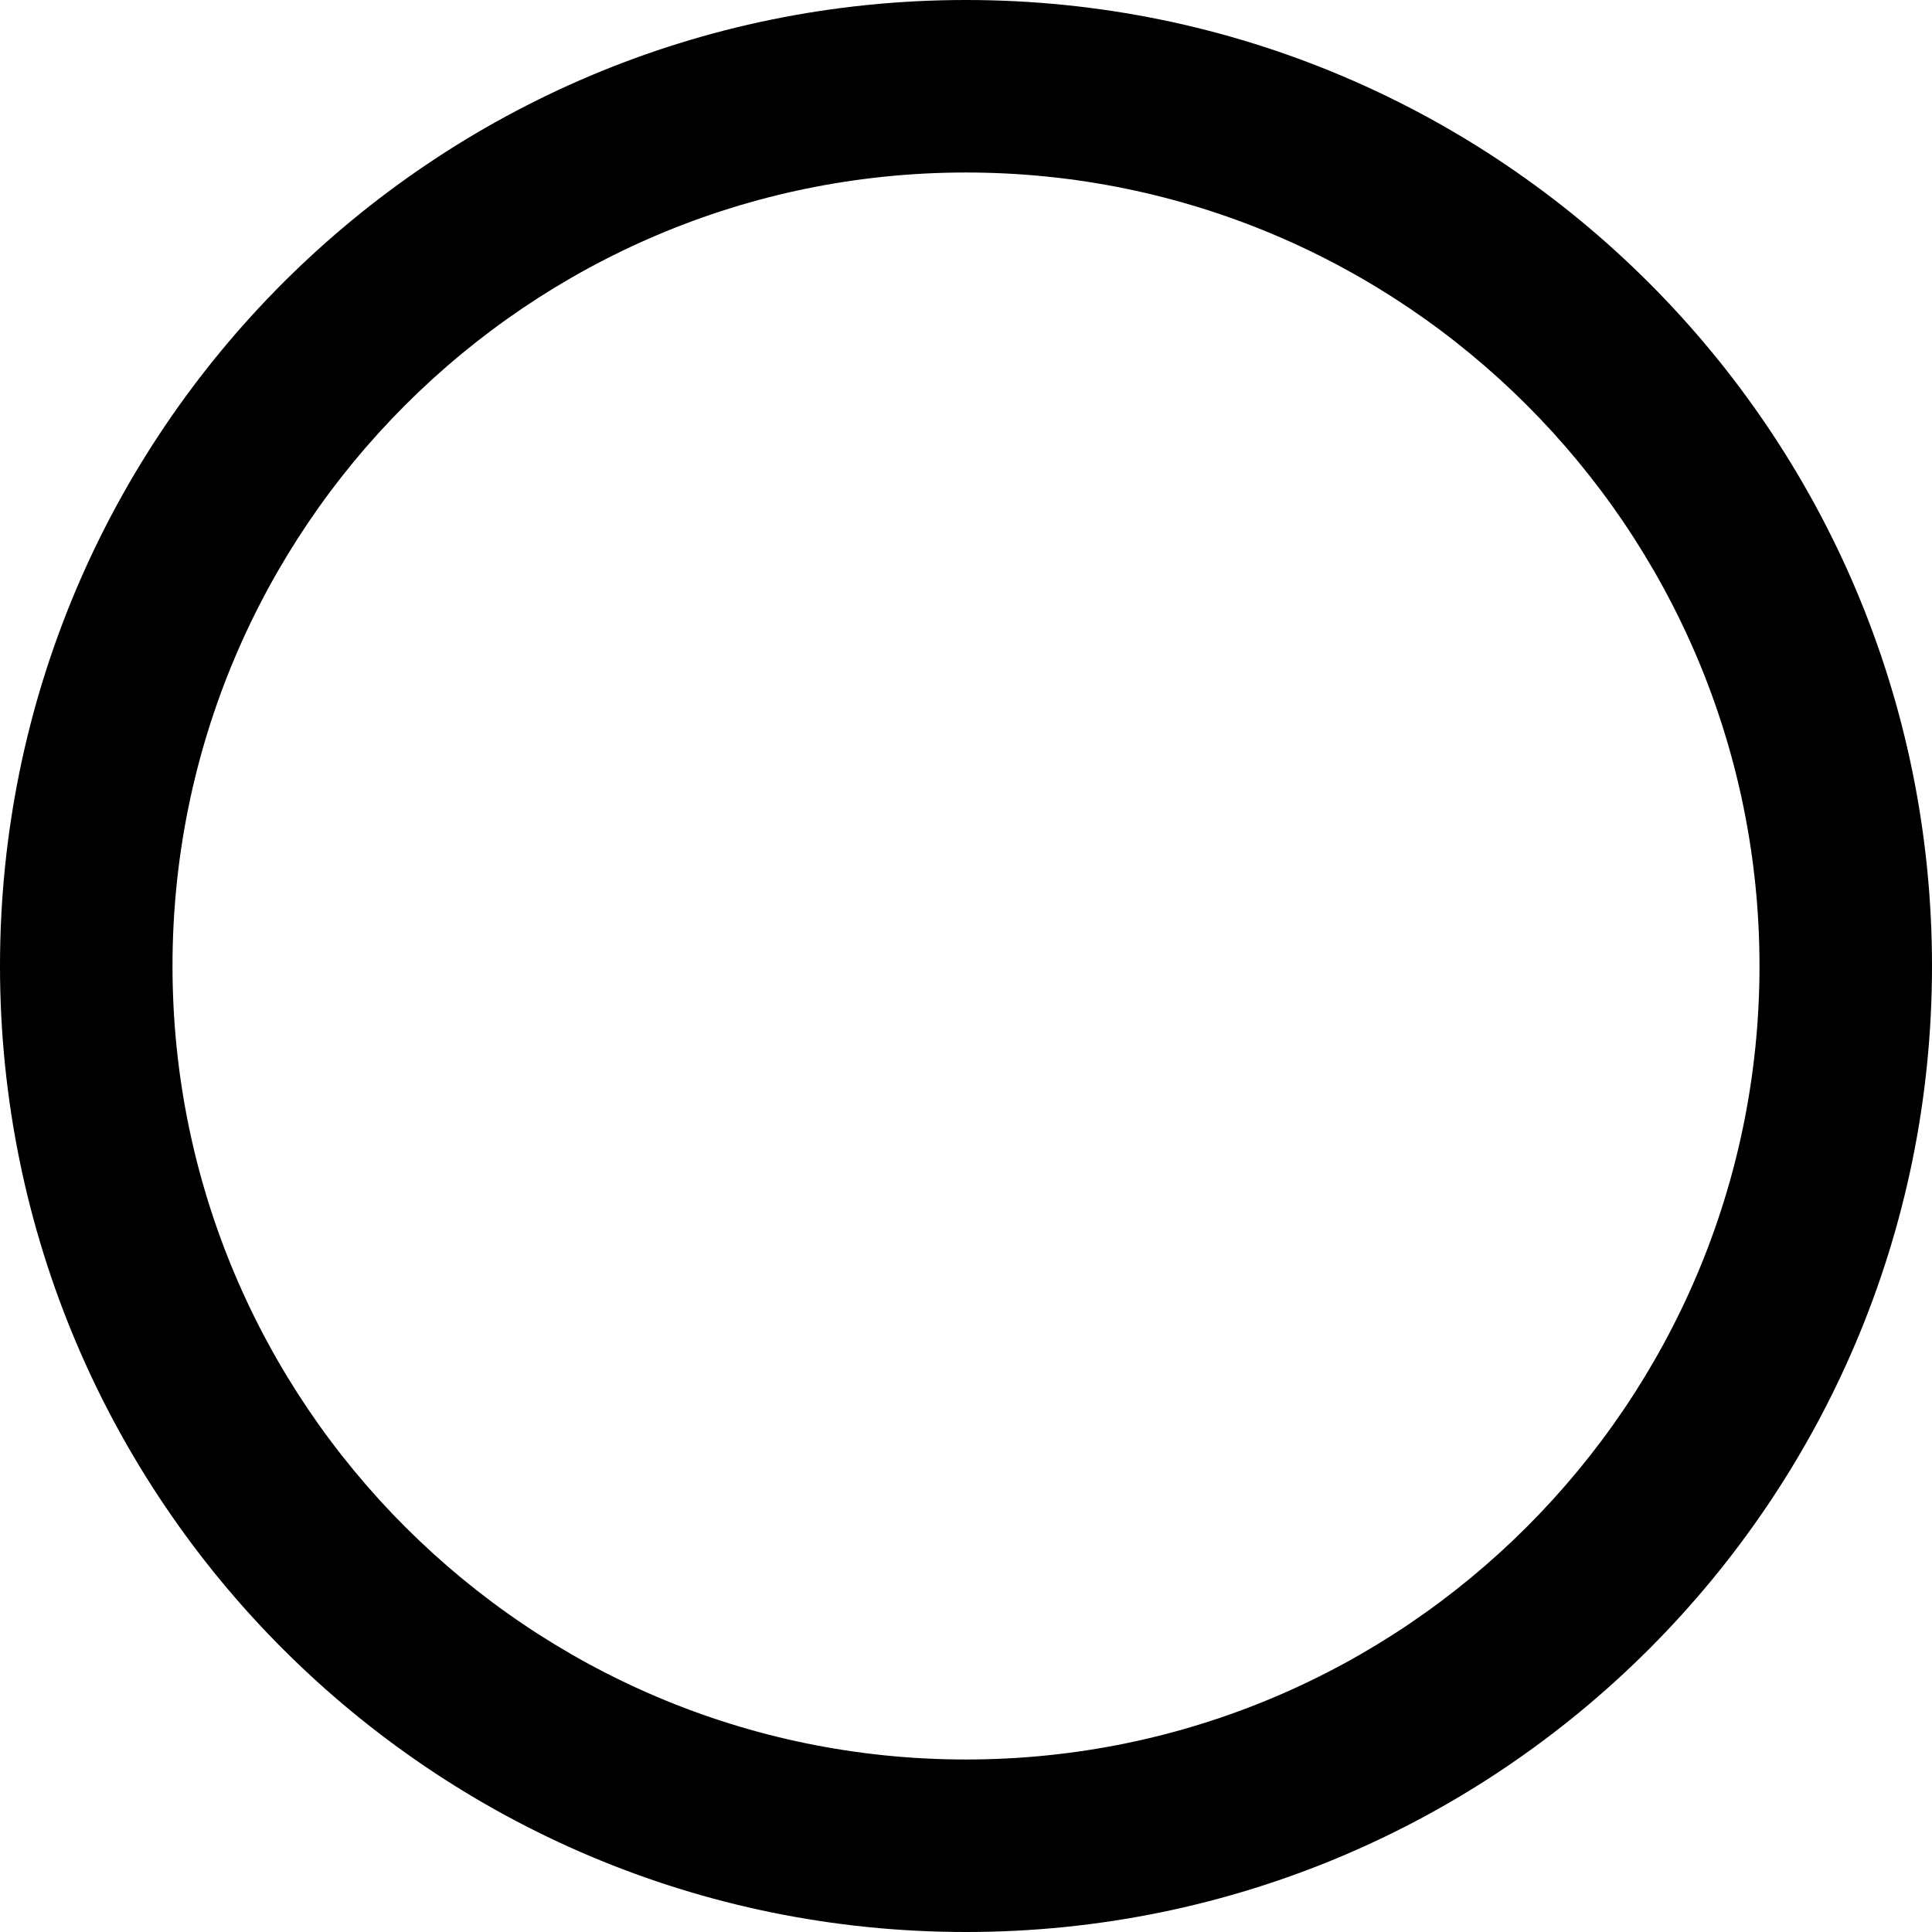
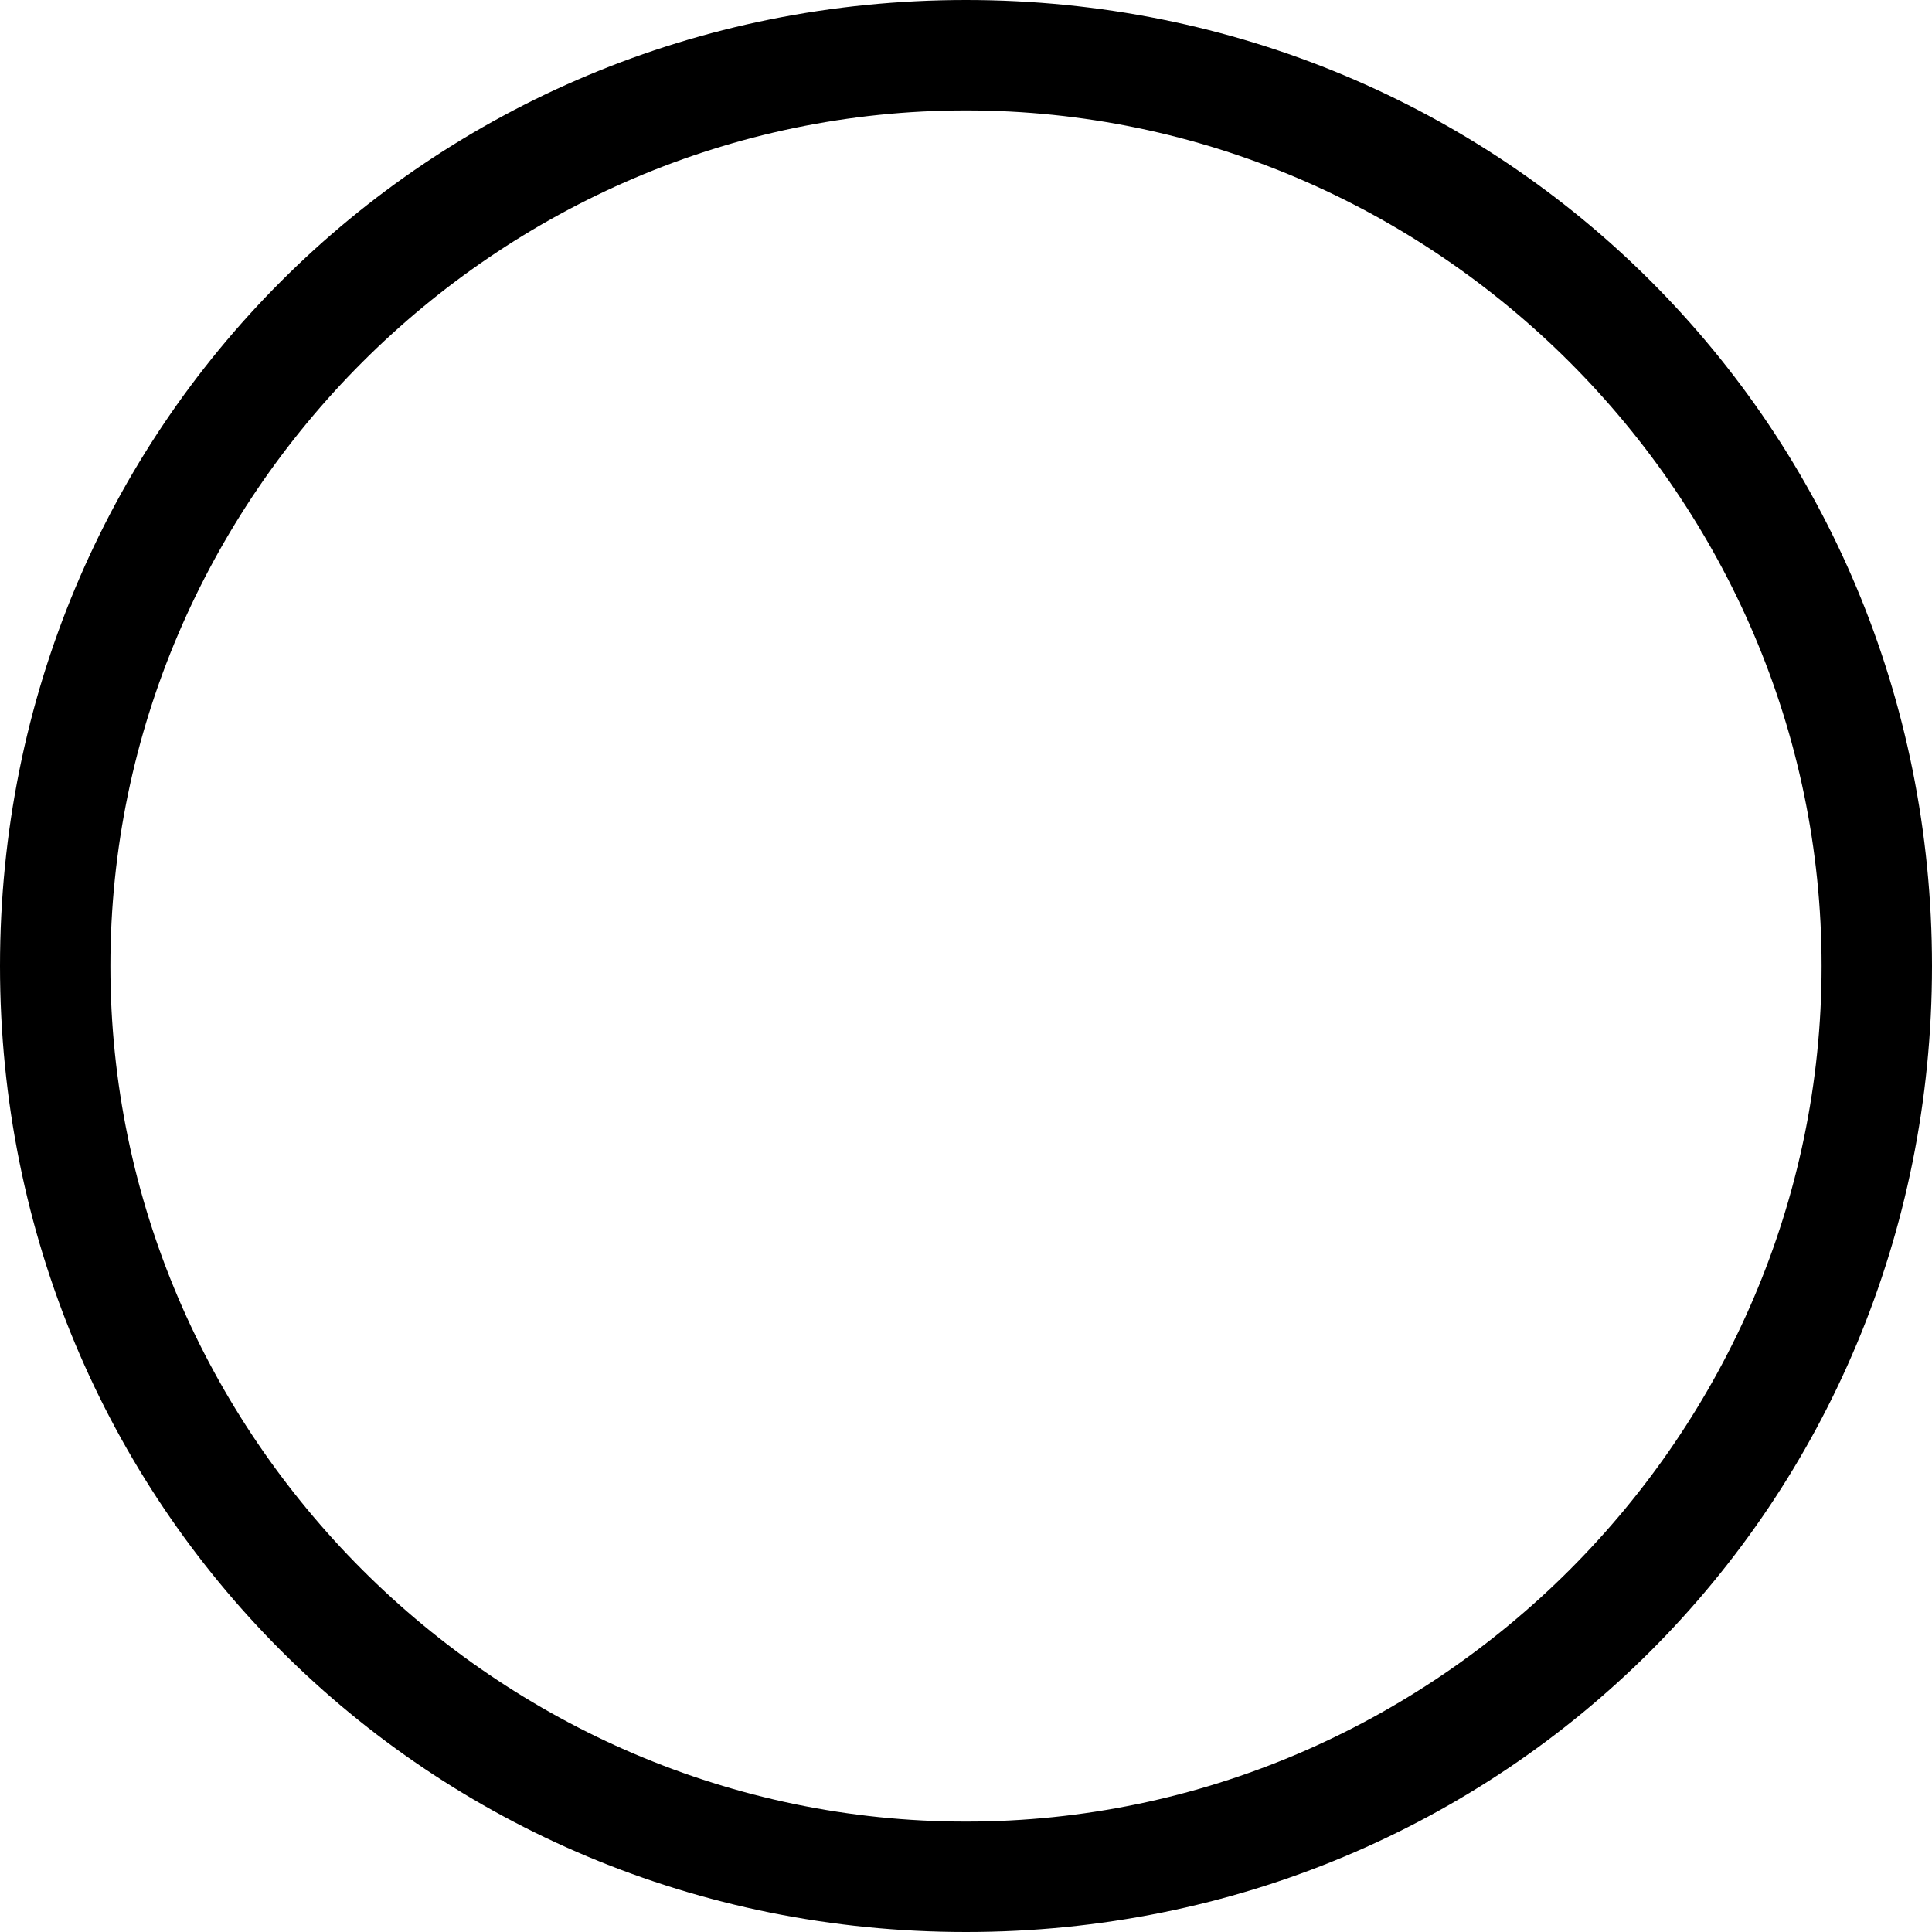
- <svg xmlns="http://www.w3.org/2000/svg" version="1.1" id="ring" x="0px" y="0px" viewBox="0 0 14 14" style="enable-background:new 0 0 14 14;" xml:space="preserve">
-   <path d="M7,1.25c3.171,0,5.75,2.579,5.75,5.75S10.171,12.75,7,12.75S1.25,10.171,1.25,7S3.829,1.25,7,1.25 M7,0  C3.134,0,0,3.134,0,7s3.134,7,7,7s7-3.134,7-7S10.866,0,7,0L7,0z" />
+ <svg xmlns="http://www.w3.org/2000/svg" version="1.1" id="ring" x="0px" y="0px" viewBox="-2992 1494 14 14" style="enable-background:new -2992 1494 14 14;" xml:space="preserve">
+   <path d="M-2985,1494.8c3.4,0,6.2,2.8,6.2,6.2s-2.8,6.2-6.2,6.2s-6.2-2.8-6.2-6.2S-2988.4,1494.8-2985,1494.8 M-2985,1494   c-3.9,0-7,3.1-7,7s3.1,7,7,7s7-3.1,7-7S-2981.1,1494-2985,1494L-2985,1494z" />
</svg>
